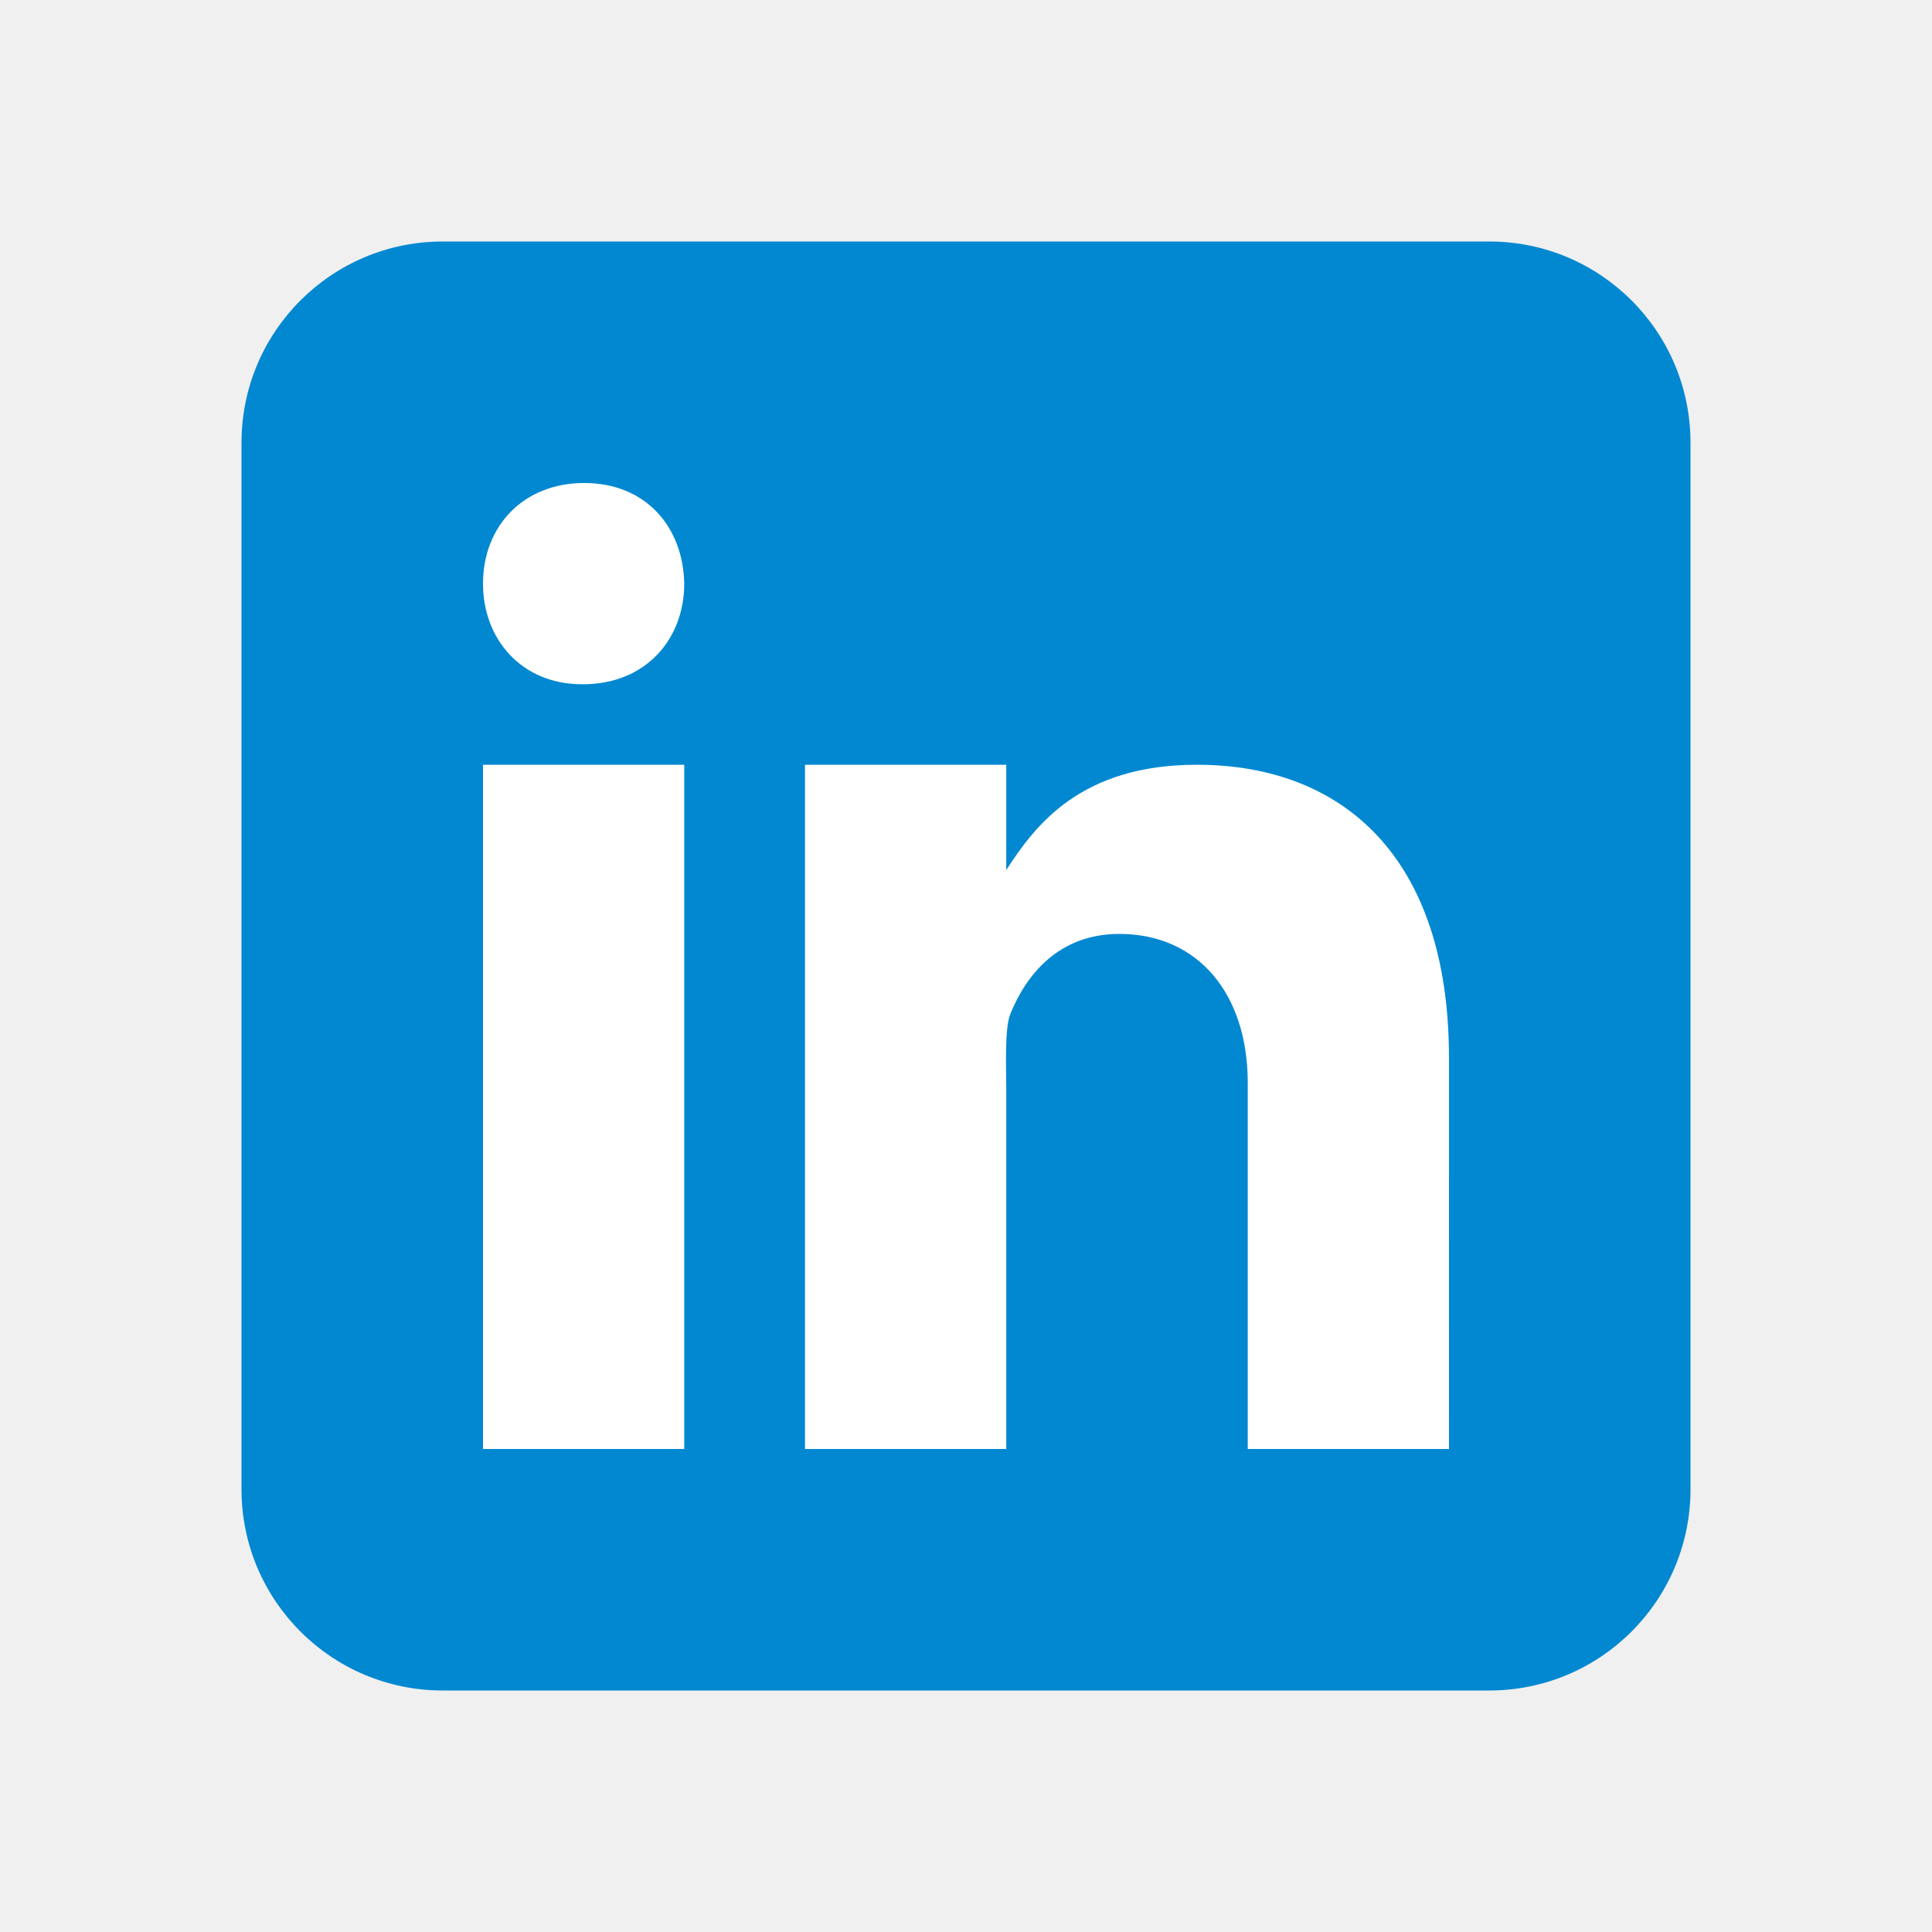
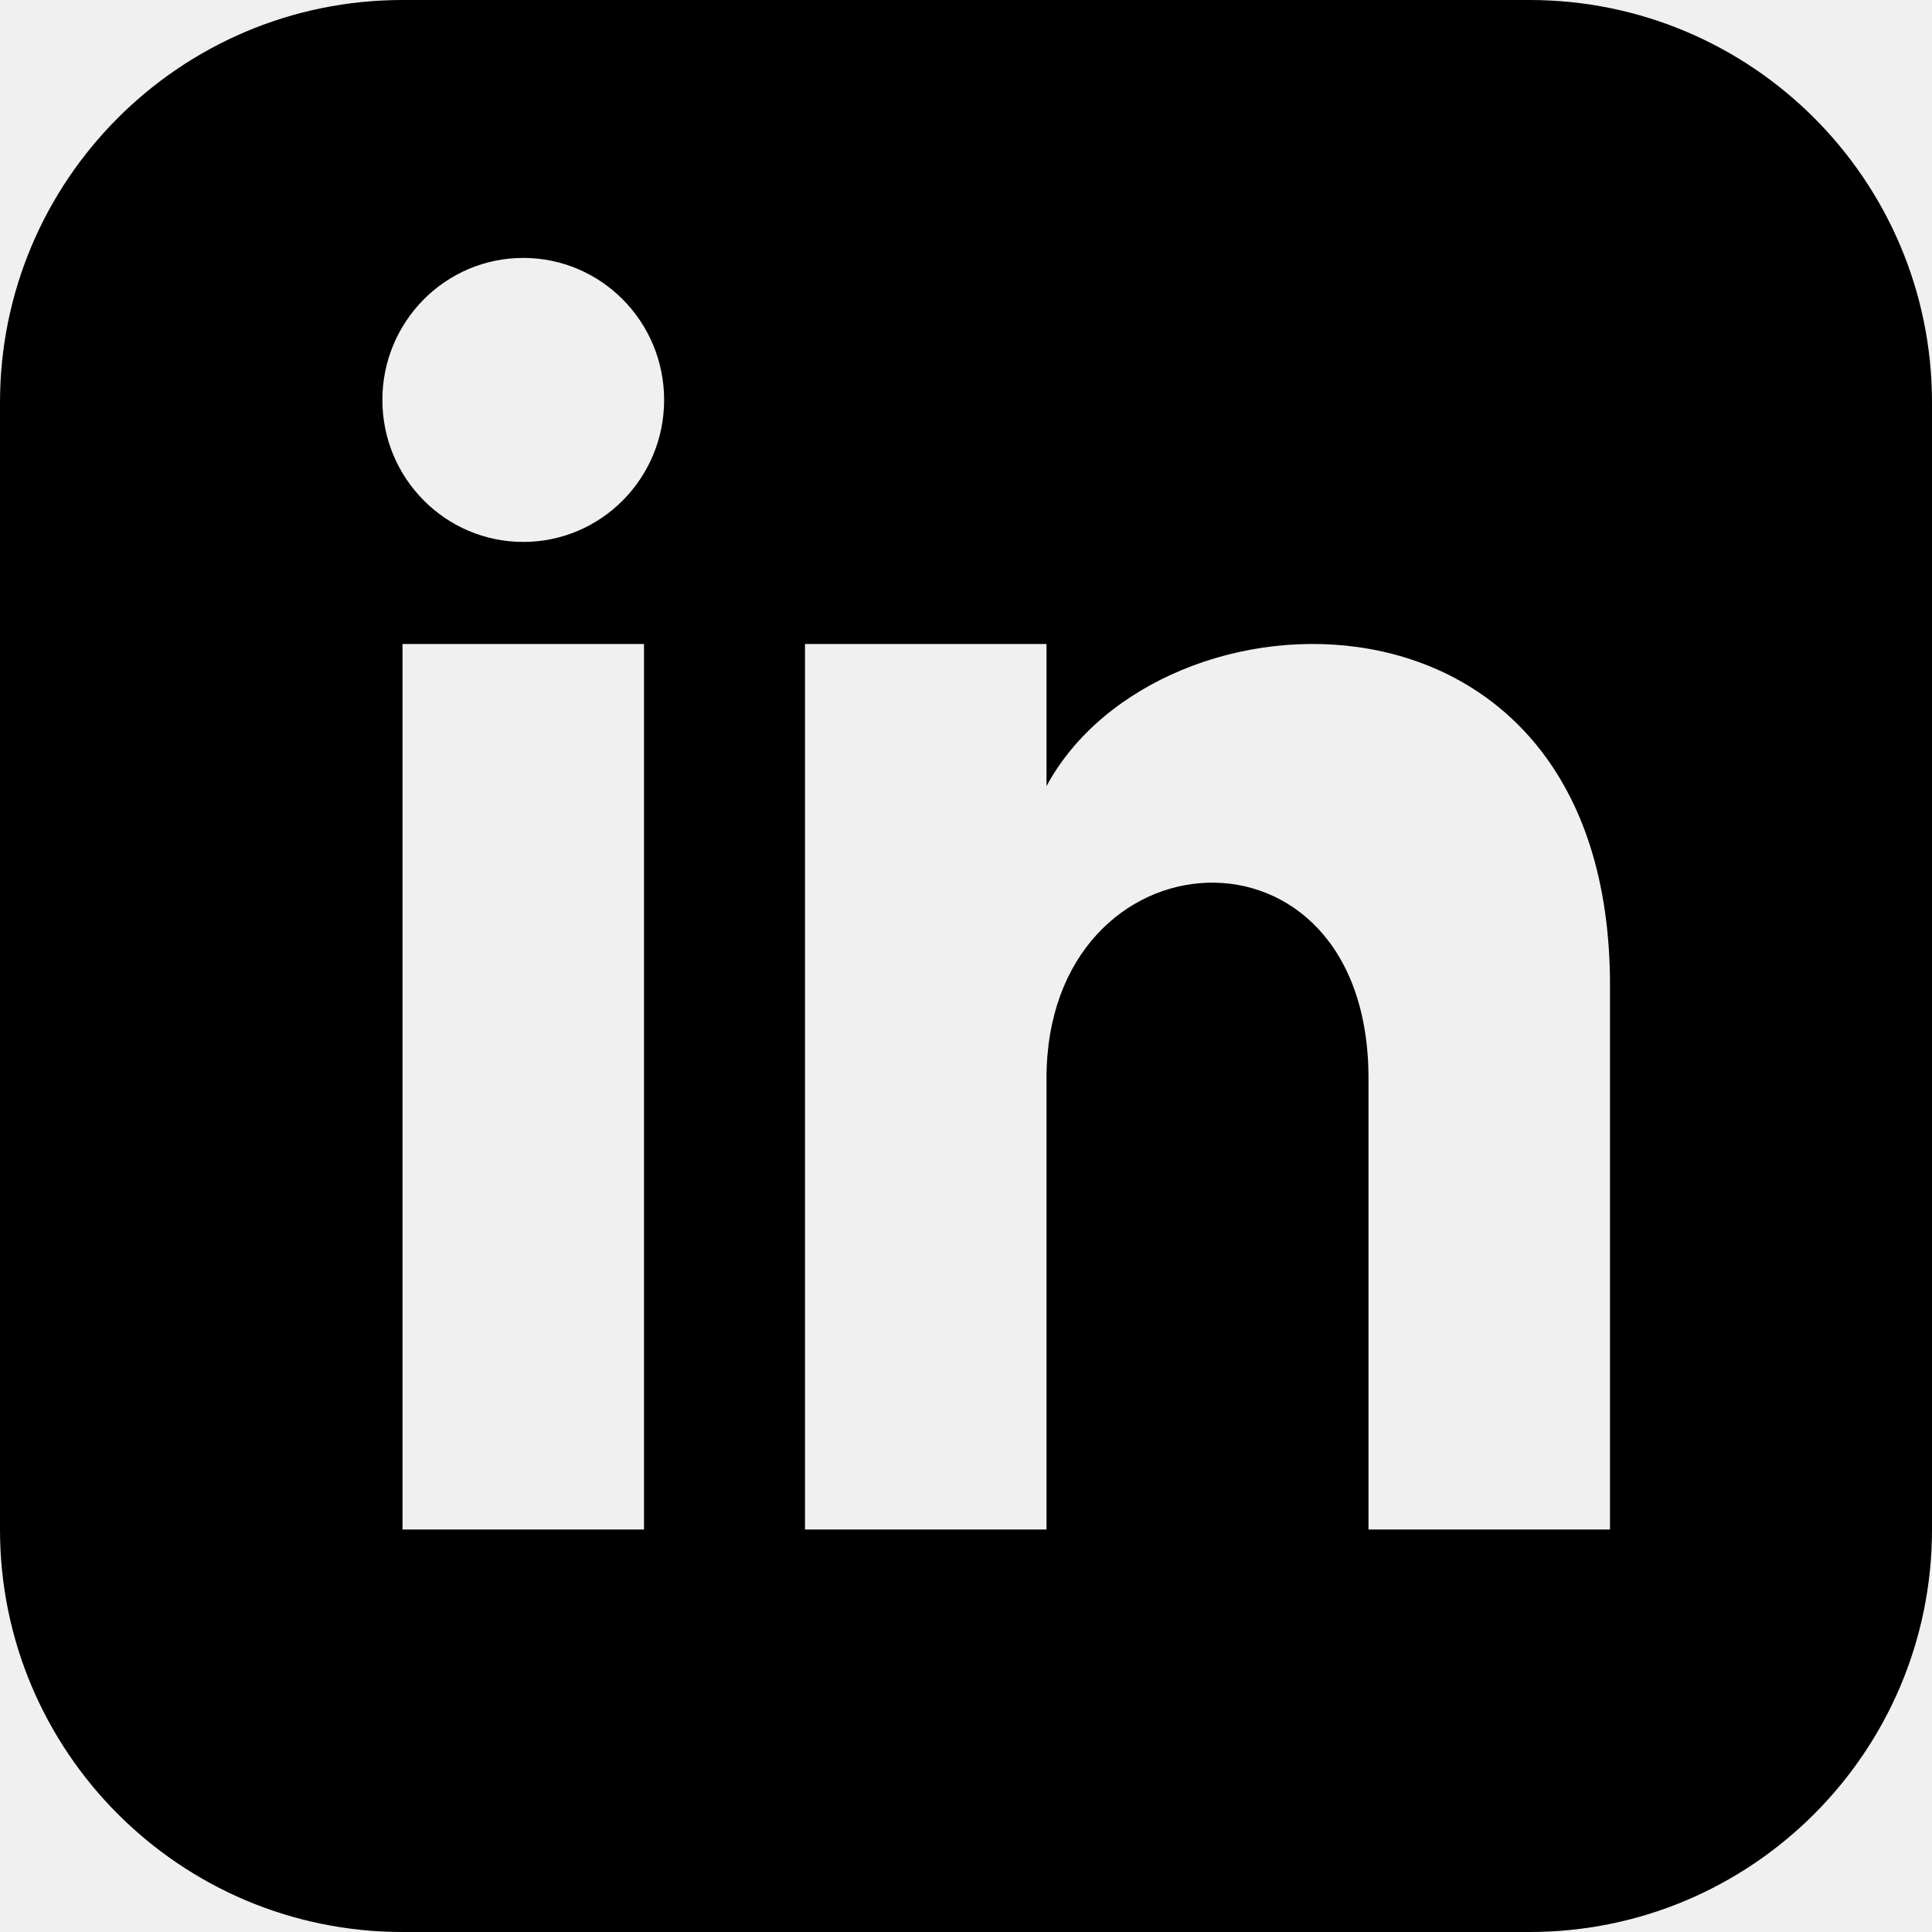
- <svg xmlns="http://www.w3.org/2000/svg" viewBox="0 0 48 48" width="480px" height="480px">
-   <path fill="#0288D1" d="M42,37c0,2.762-2.238,5-5,5H11c-2.761,0-5-2.238-5-5V11c0-2.762,2.239-5,5-5h26c2.762,0,5,2.238,5,5V37z" />
-   <path fill="#FFF" d="M12 19H17V36H12zM14.485 17h-.028C12.965 17 12 15.888 12 14.499 12 13.08 12.995 12 14.514 12c1.521 0 2.458 1.08 2.486 2.499C17 15.887 16.035 17 14.485 17zM36 36h-5v-9.099c0-2.198-1.225-3.698-3.192-3.698-1.501 0-2.313 1.012-2.707 1.99C24.957 25.543 25 26.511 25 27v9h-5V19h5v2.616C25.721 20.5 26.85 19 29.738 19c3.578 0 6.261 2.25 6.261 7.274L36 36 36 36z" />
+ <svg xmlns="http://www.w3.org/2000/svg" width="24" height="24" viewBox="0 0 24 24">
+   <path d="M19 0h-14c-2.761 0-5 2.239-5 5v14c0 2.761 2.239 5 5 5h14c2.762 0 5-2.239 5-5v-14c0-2.761-2.238-5-5-5zm-11 19h-3v-11h3v11zm-1.5-12.268c-.966 0-1.75-.79-1.75-1.764s.784-1.764 1.75-1.764 1.75.79 1.75 1.764-.783 1.764-1.75 1.764zm13.5 12.268h-3v-5.604c0-3.368-4-3.113-4 0v5.604h-3v-11h3v1.765c1.396-2.586 7-2.777 7 2.476v6.759z" />
</svg>
